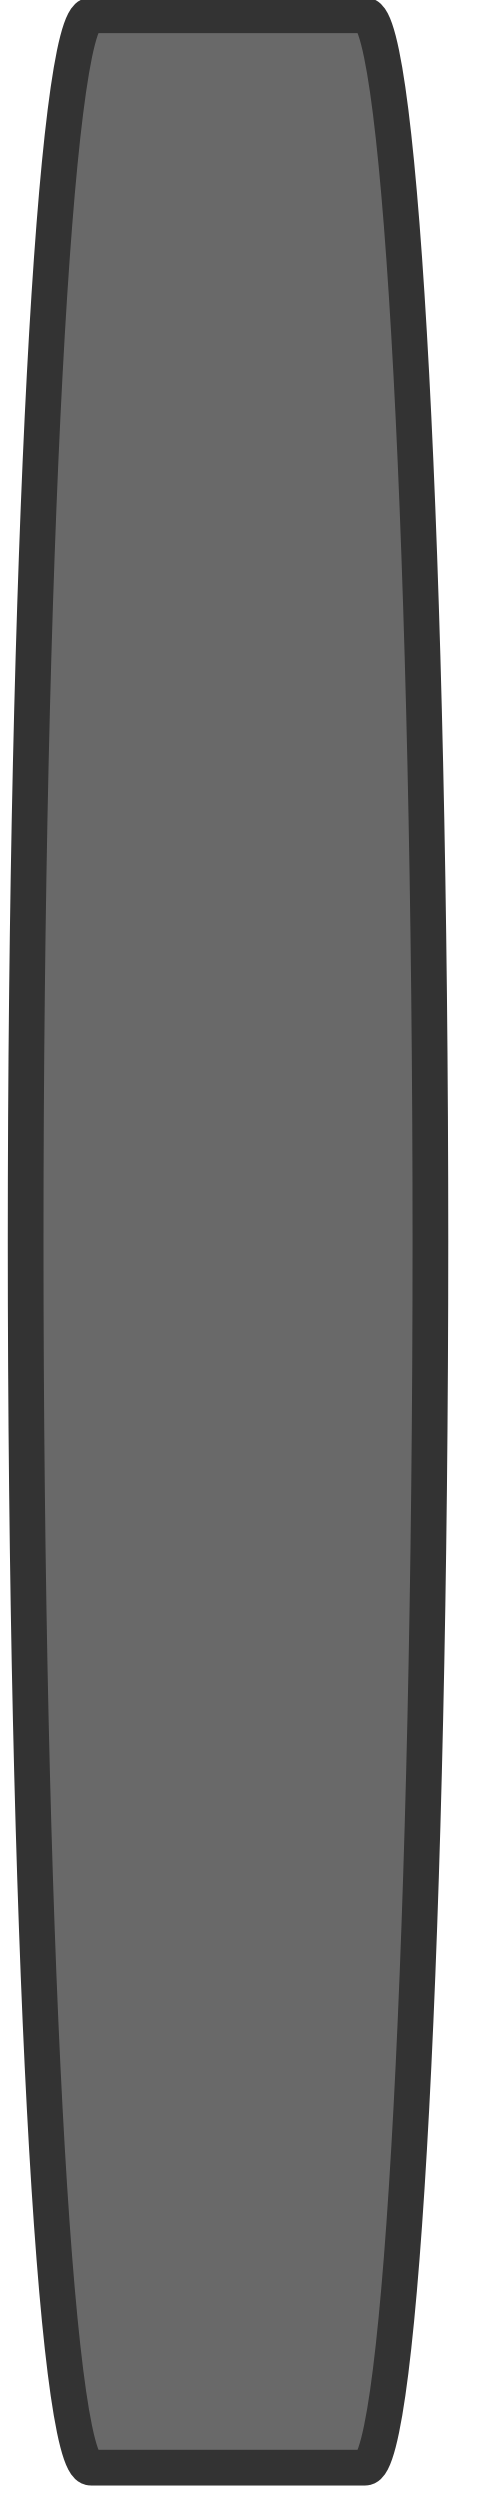
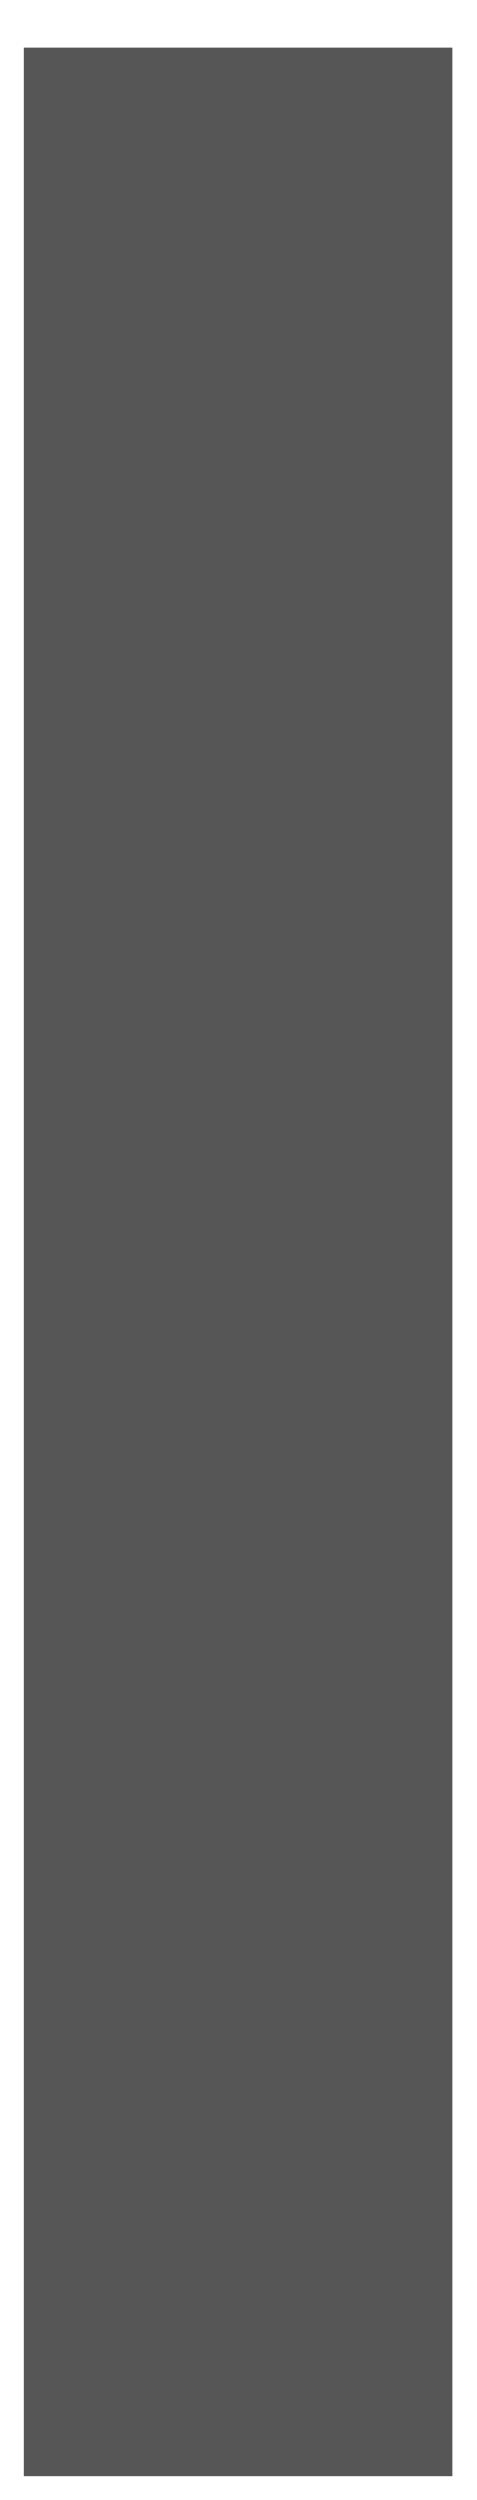
<svg xmlns="http://www.w3.org/2000/svg" width="20" height="105">
  <g>
-     <path stroke="#000" id="svg_1" d="m3.812,0.641l11.53,0l0,0c1.51,0 2.735,23.057 2.735,51.5c0,28.443 -1.224,51.5 -2.735,51.5l-11.53,0l0,0c-1.51,0 -2.735,-23.057 -2.735,-51.5c0,-28.443 1.224,-51.5 2.735,-51.5z" stroke-width="1.5" opacity="0.8" fill="#444444" />
+     <rect stroke="null" fill="#444444" opacity="0.9" stroke-width="1.5" x="1" y="2" width="18" height="102" id="svg_1" />
  </g>
</svg>
